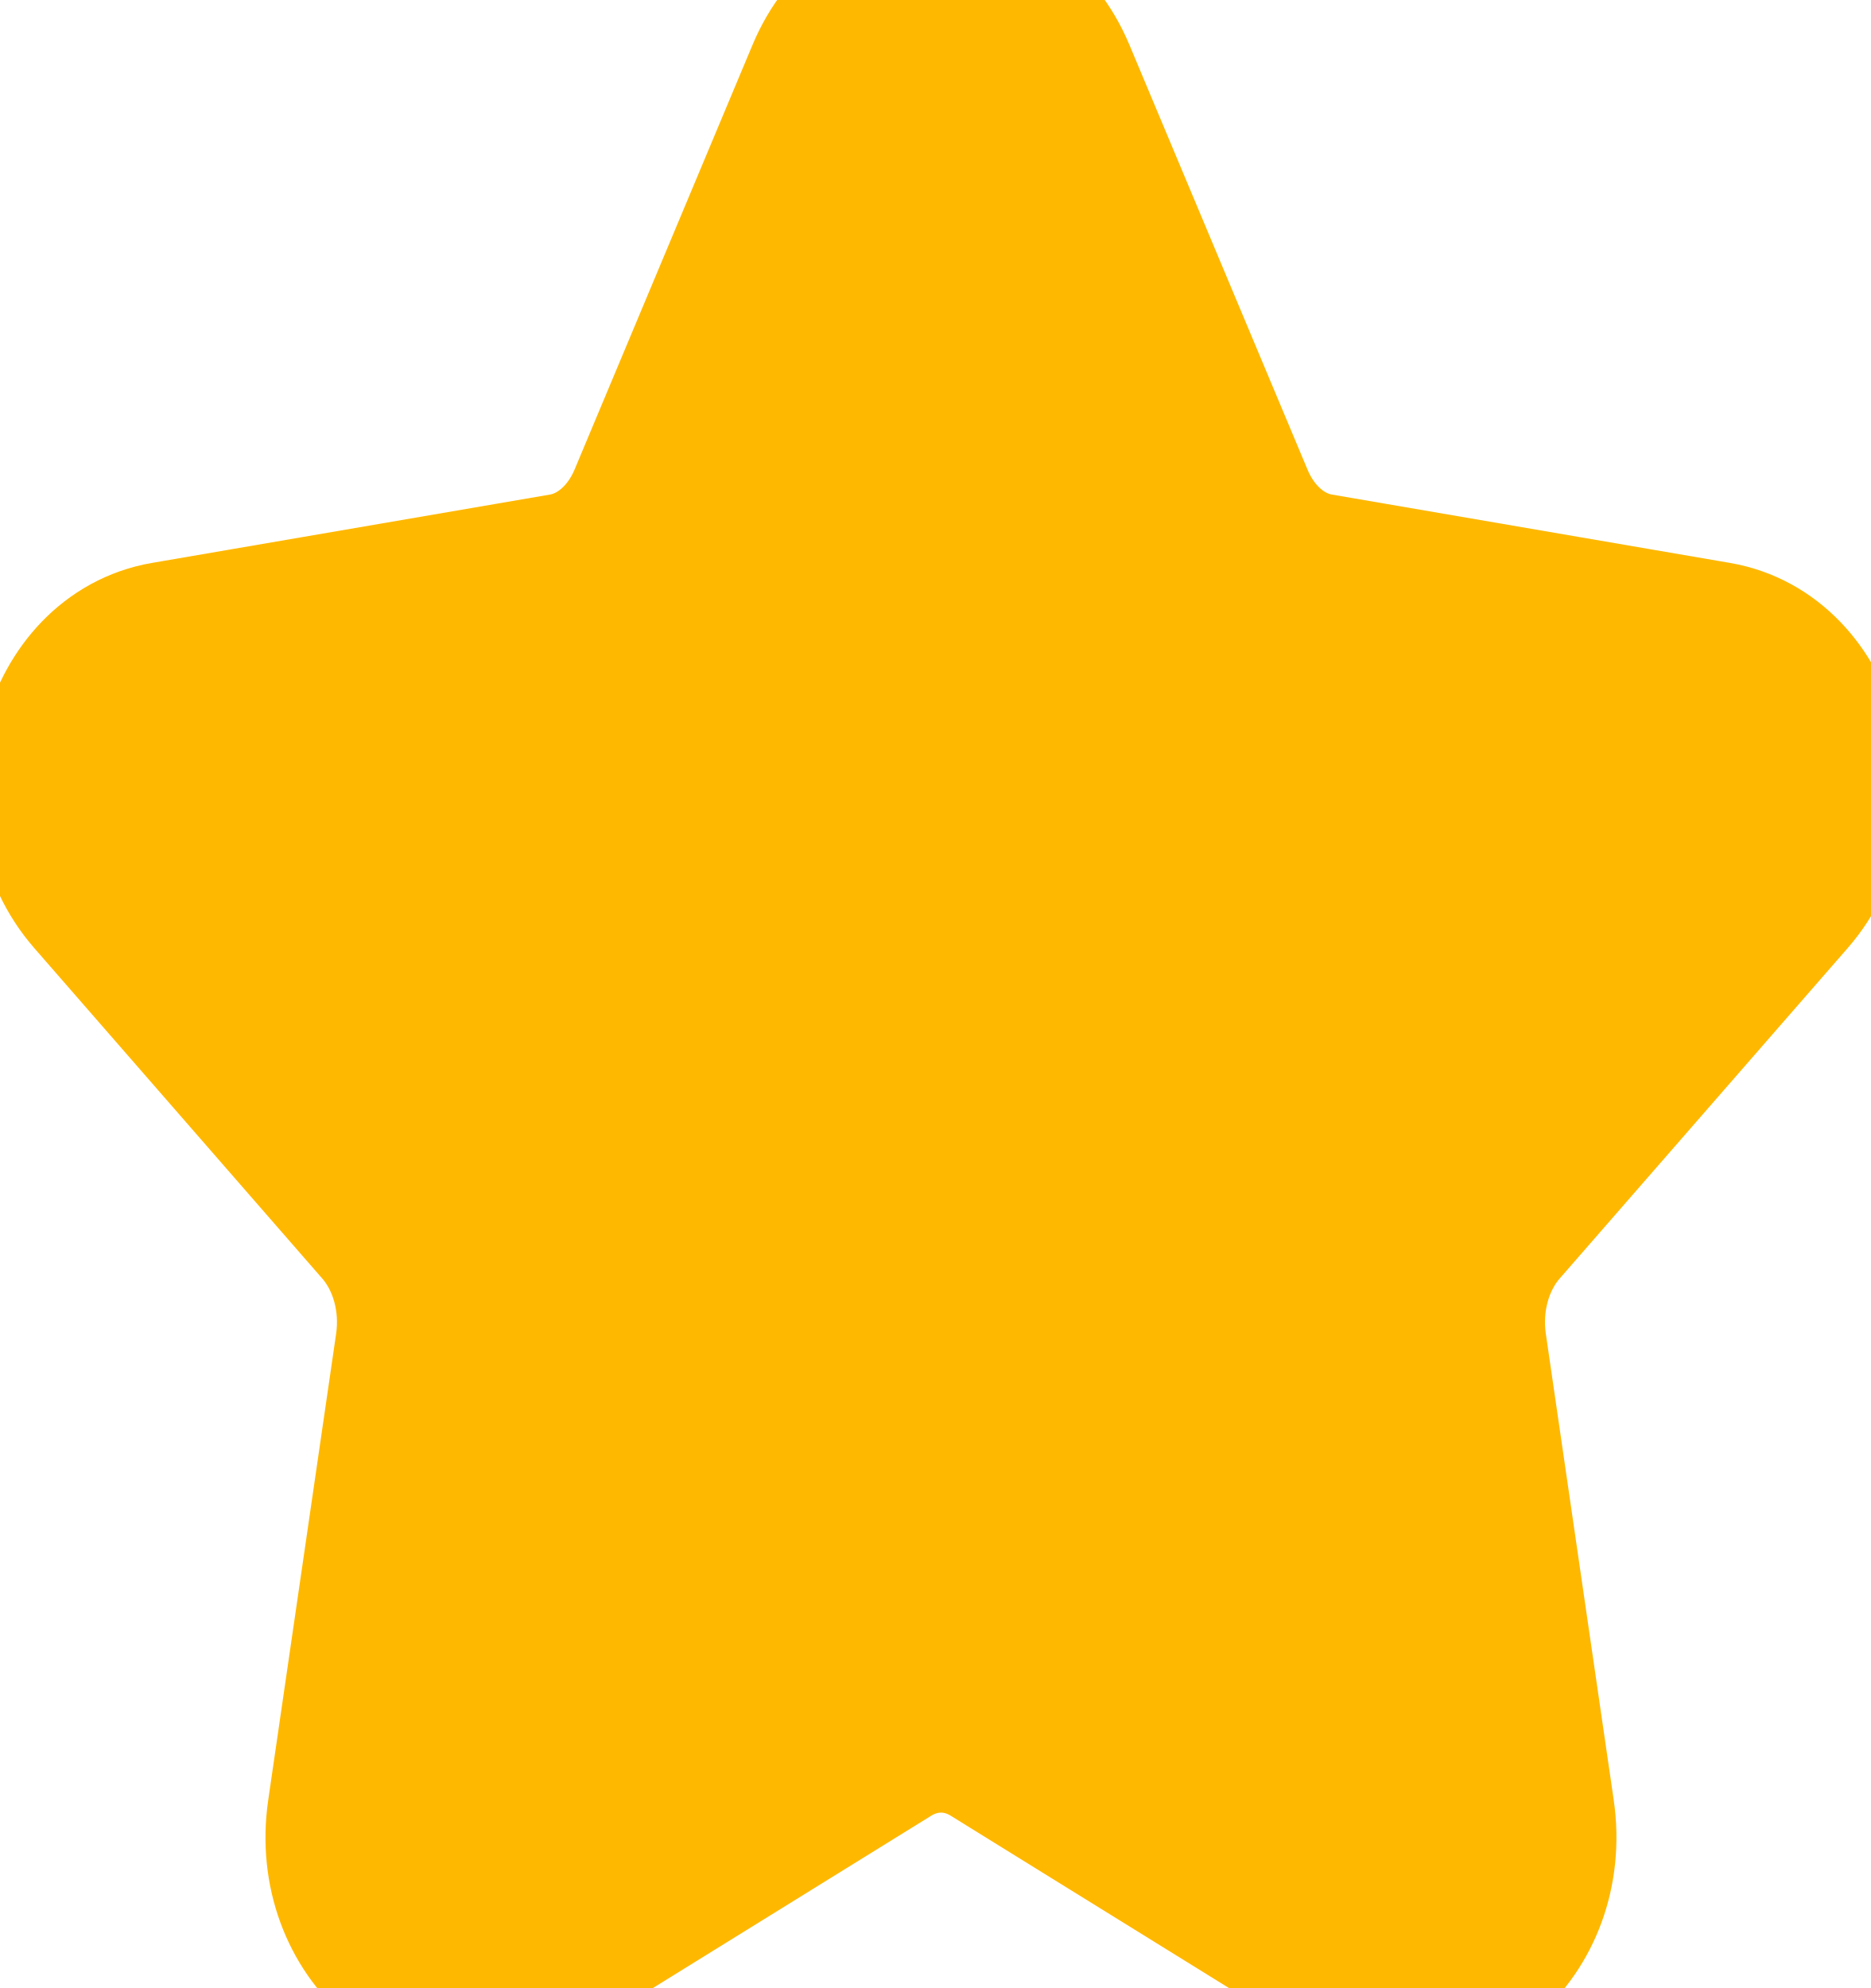
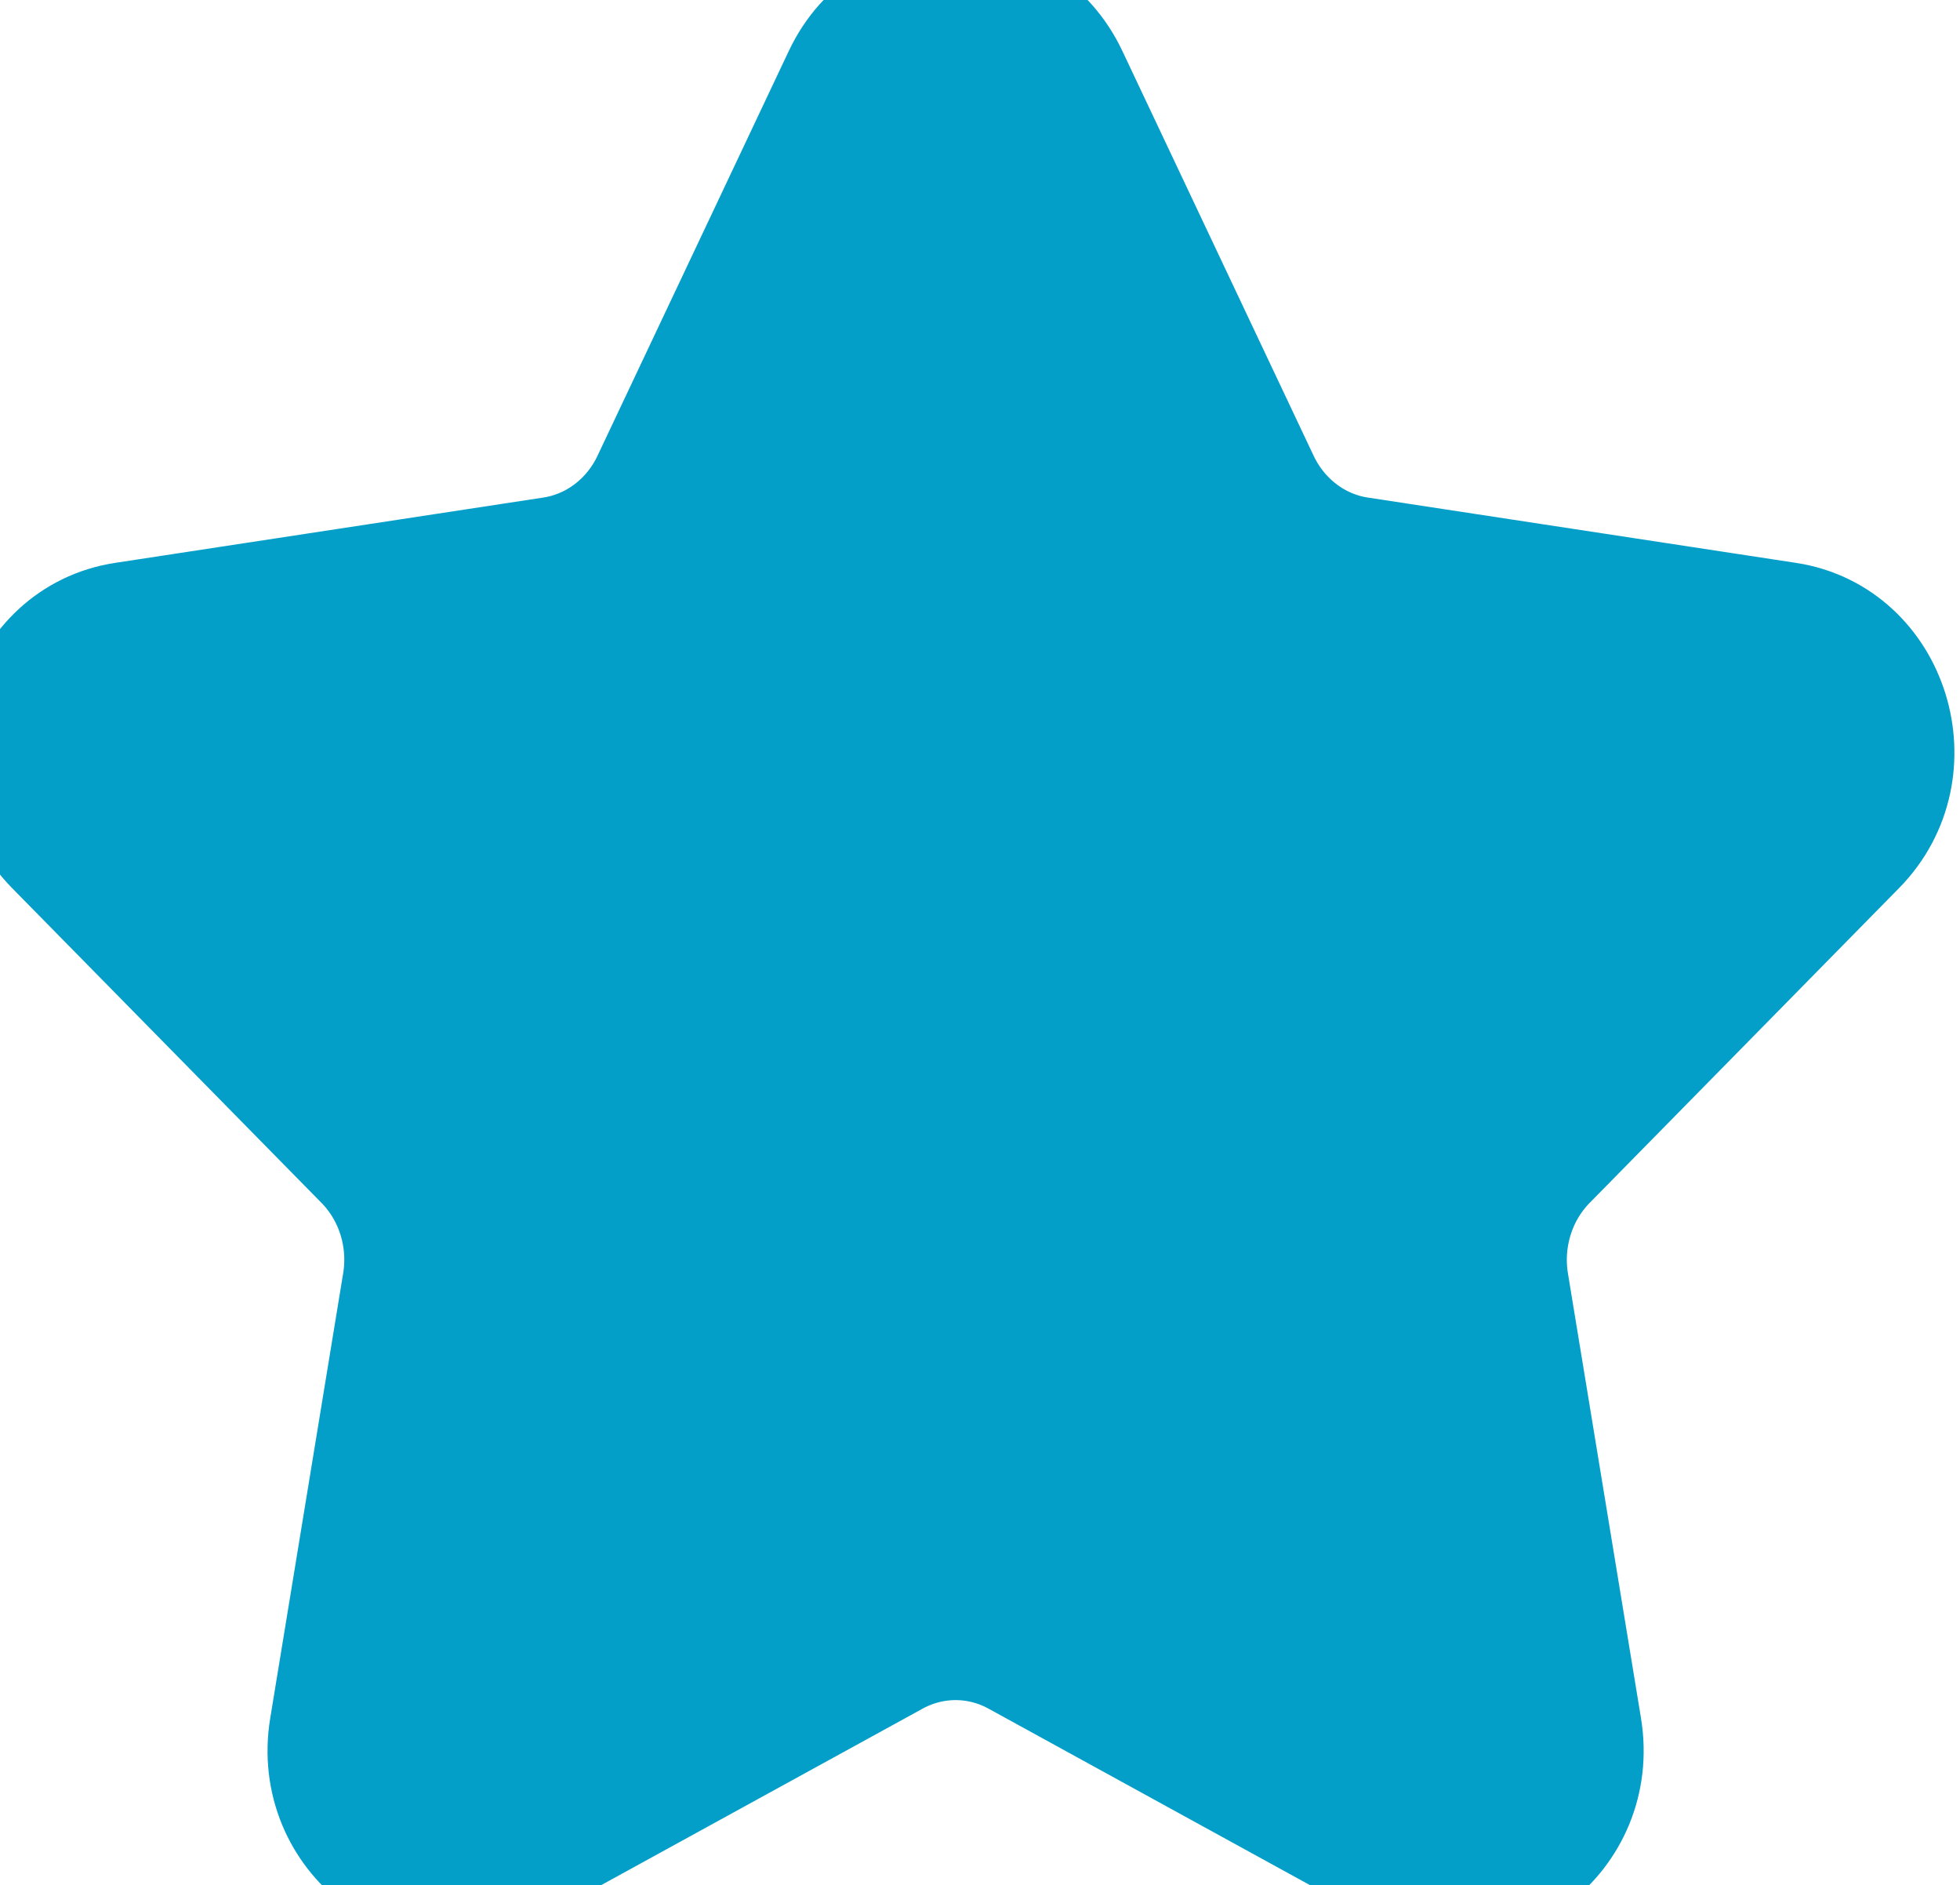
- <svg xmlns="http://www.w3.org/2000/svg" width="16" height="17" viewBox="0 0 16 17" fill="none">
-   <path fill-rule="evenodd" clip-rule="evenodd" d="M8.967 0.674L10.49 4.306C10.639 4.663 10.927 4.91 11.261 4.968L14.668 5.553C15.51 5.698 15.845 6.916 15.236 7.614L12.772 10.441C12.53 10.719 12.42 11.118 12.477 11.511L13.058 15.501C13.201 16.488 12.322 17.241 11.569 16.774L8.525 14.889C8.226 14.704 7.869 14.704 7.569 14.889L4.524 16.774C3.772 17.241 2.892 16.488 3.036 15.501L3.617 11.511C3.674 11.118 3.564 10.719 3.322 10.441L0.858 7.614C0.249 6.916 0.584 5.698 1.426 5.553L4.832 4.968C5.166 4.91 5.455 4.663 5.605 4.306L7.127 0.674C7.503 -0.225 8.591 -0.225 8.967 0.674Z" fill="#FFB800" stroke="#FFB800" stroke-width="1.5" stroke-linecap="round" stroke-linejoin="round" />
+ <svg xmlns="http://www.w3.org/2000/svg" width="26" height="25" viewBox="0 0 26 25" fill="none">
+   <path fill-rule="evenodd" clip-rule="evenodd" d="M14.21 0.996L16.747 6.364C16.996 6.891 17.476 7.257 18.033 7.341L23.711 8.207C25.114 8.421 25.672 10.221 24.657 11.253L20.551 15.43C20.148 15.841 19.964 16.431 20.059 17.011L21.028 22.909C21.267 24.367 19.8 25.48 18.547 24.79L13.472 22.004C12.974 21.731 12.379 21.731 11.88 22.004L6.805 24.79C5.551 25.48 4.085 24.367 4.325 22.909L5.292 17.011C5.388 16.431 5.204 15.841 4.801 15.43L0.695 11.253C-0.32 10.221 0.238 8.421 1.641 8.207L7.318 7.341C7.875 7.257 8.357 6.891 8.605 6.364L11.142 0.996C11.77 -0.332 13.582 -0.332 14.21 0.996Z" fill="#039FC8" stroke="#039FC8" stroke-width="1.5" stroke-linecap="round" stroke-linejoin="round" />
</svg>
